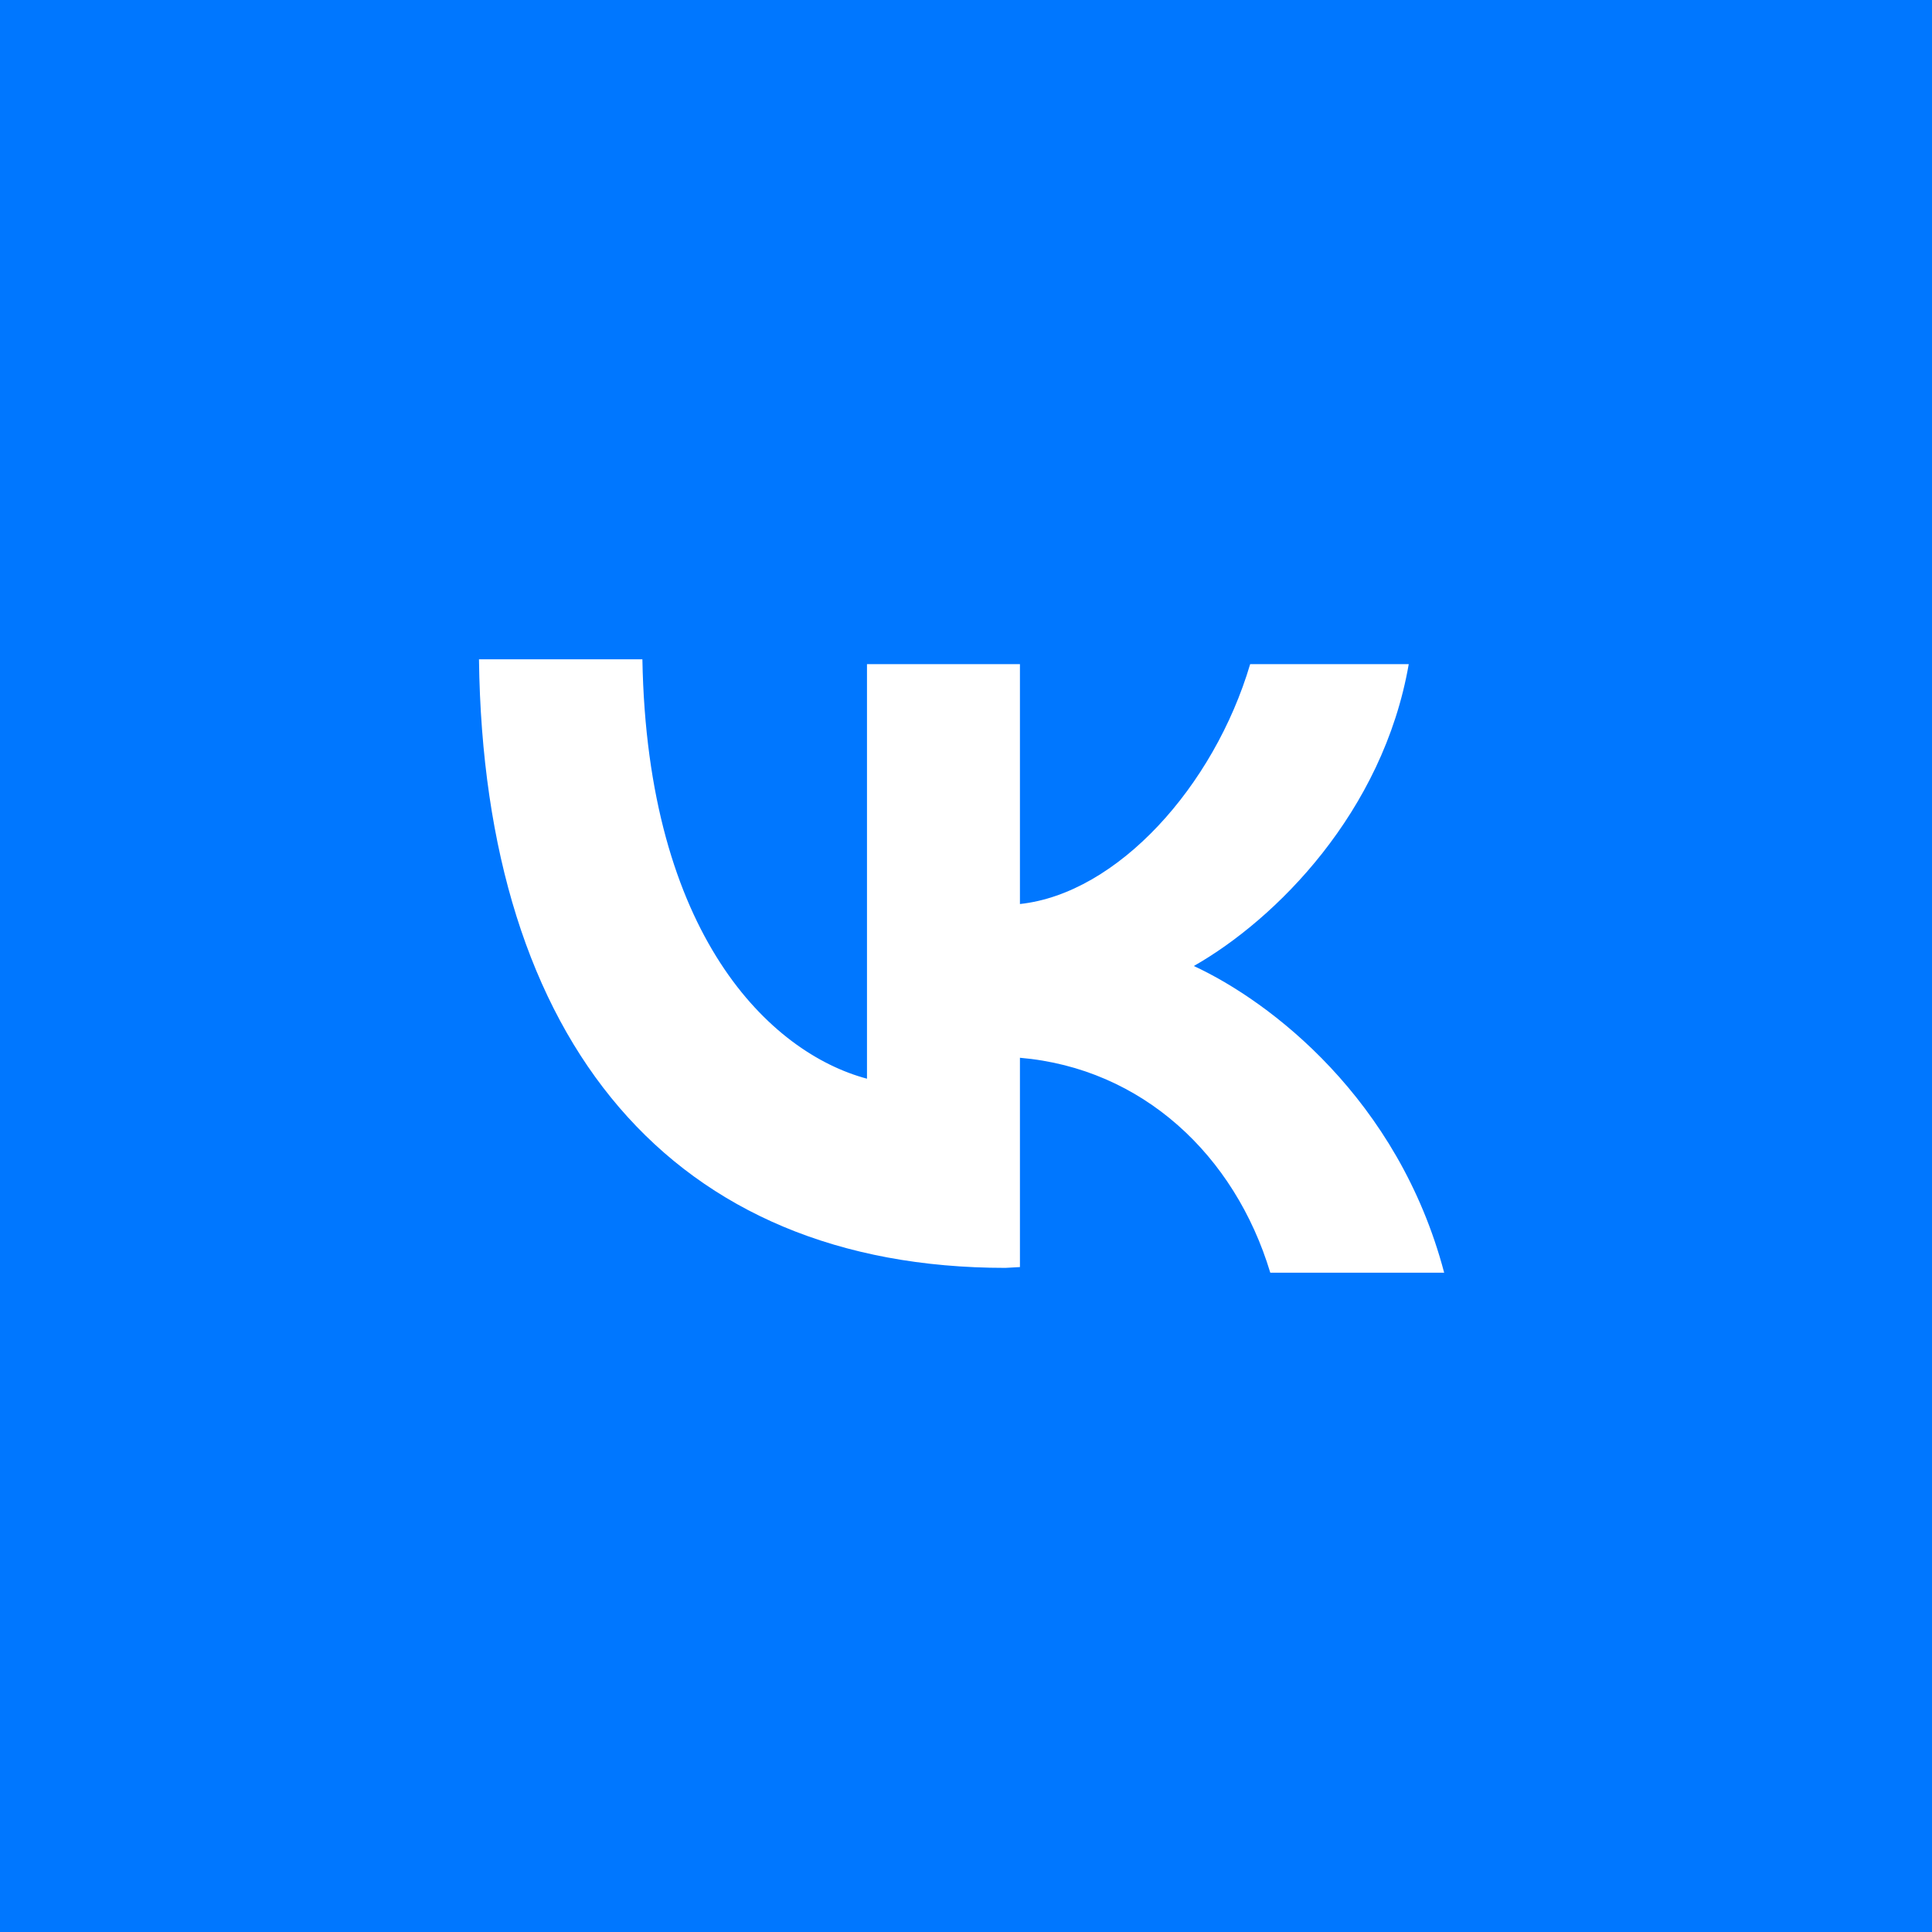
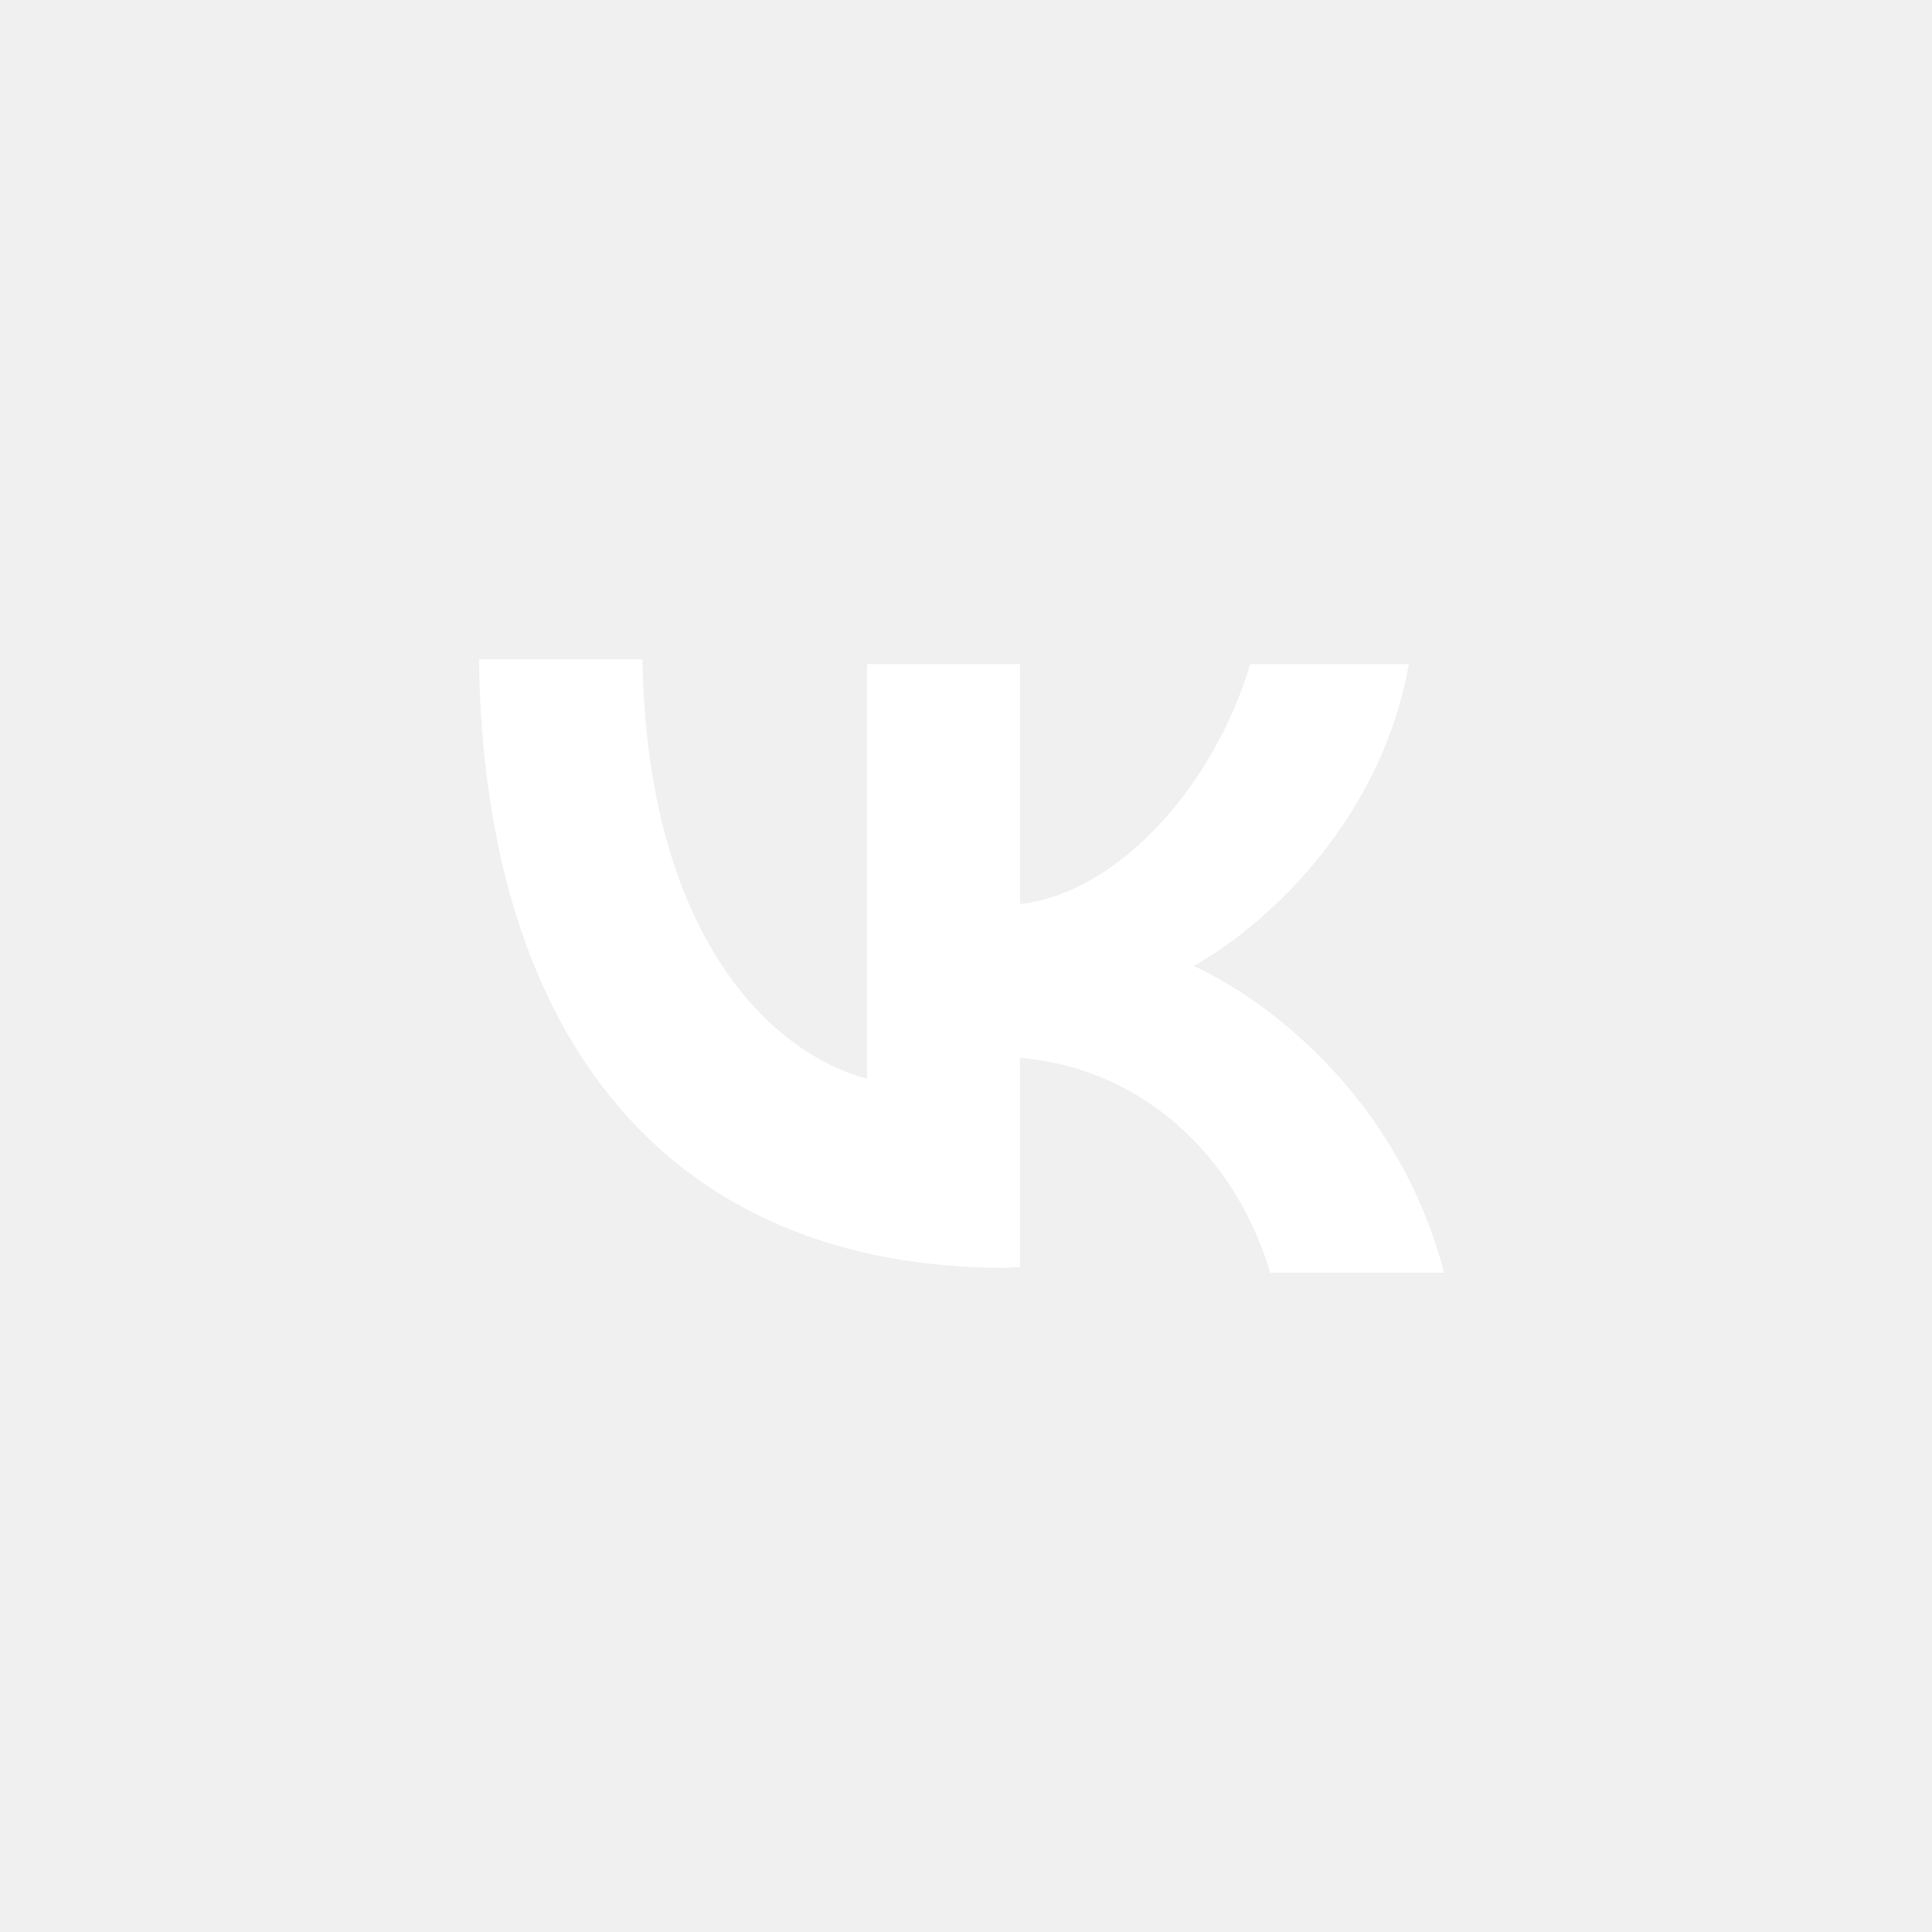
- <svg xmlns="http://www.w3.org/2000/svg" version="1.1" x="0px" y="0px" viewBox="0 0 24 24" style="enable-background:new 0 0 24 24;" xml:space="preserve">
-   <style type="text/css">
- 	.s0{fill:#0077FF;}
- 	.s1{fill:#FFF;}
- </style>
-   <rect class="s0" width="24" height="24" />
-   <path class="s1" d="M12.49,15.75c-4.13,0-6.48-2.79-6.54-7.56h2.03c0.06,3.43,1.59,4.89,2.79,5.21V8.25h1.9v2.98  c1.21-0.13,2.41-1.46,2.86-2.98h1.97c-0.32,1.84-1.65,3.17-2.67,3.75c0.95,0.44,2.54,1.65,3.11,3.81h-2.16  c-0.44-1.46-1.59-2.54-3.11-2.67v2.6L12.49,15.75z" />
+ <svg xmlns="http://www.w3.org/2000/svg" viewBox="0 0 24 24" style="background-color:#07F; fill:#fff;">
+   <path d="M12.49,15.75c-4.13,0-6.48-2.79-6.54-7.56h2.03c0.06,3.43,1.59,4.89,2.79,5.21V8.25h1.9v2.98  c1.21-0.13,2.41-1.46,2.86-2.98h1.97c-0.32,1.84-1.65,3.17-2.67,3.75c0.95,0.44,2.54,1.65,3.11,3.81h-2.16  c-0.44-1.46-1.59-2.54-3.11-2.67v2.6L12.49,15.75z" />
</svg>
